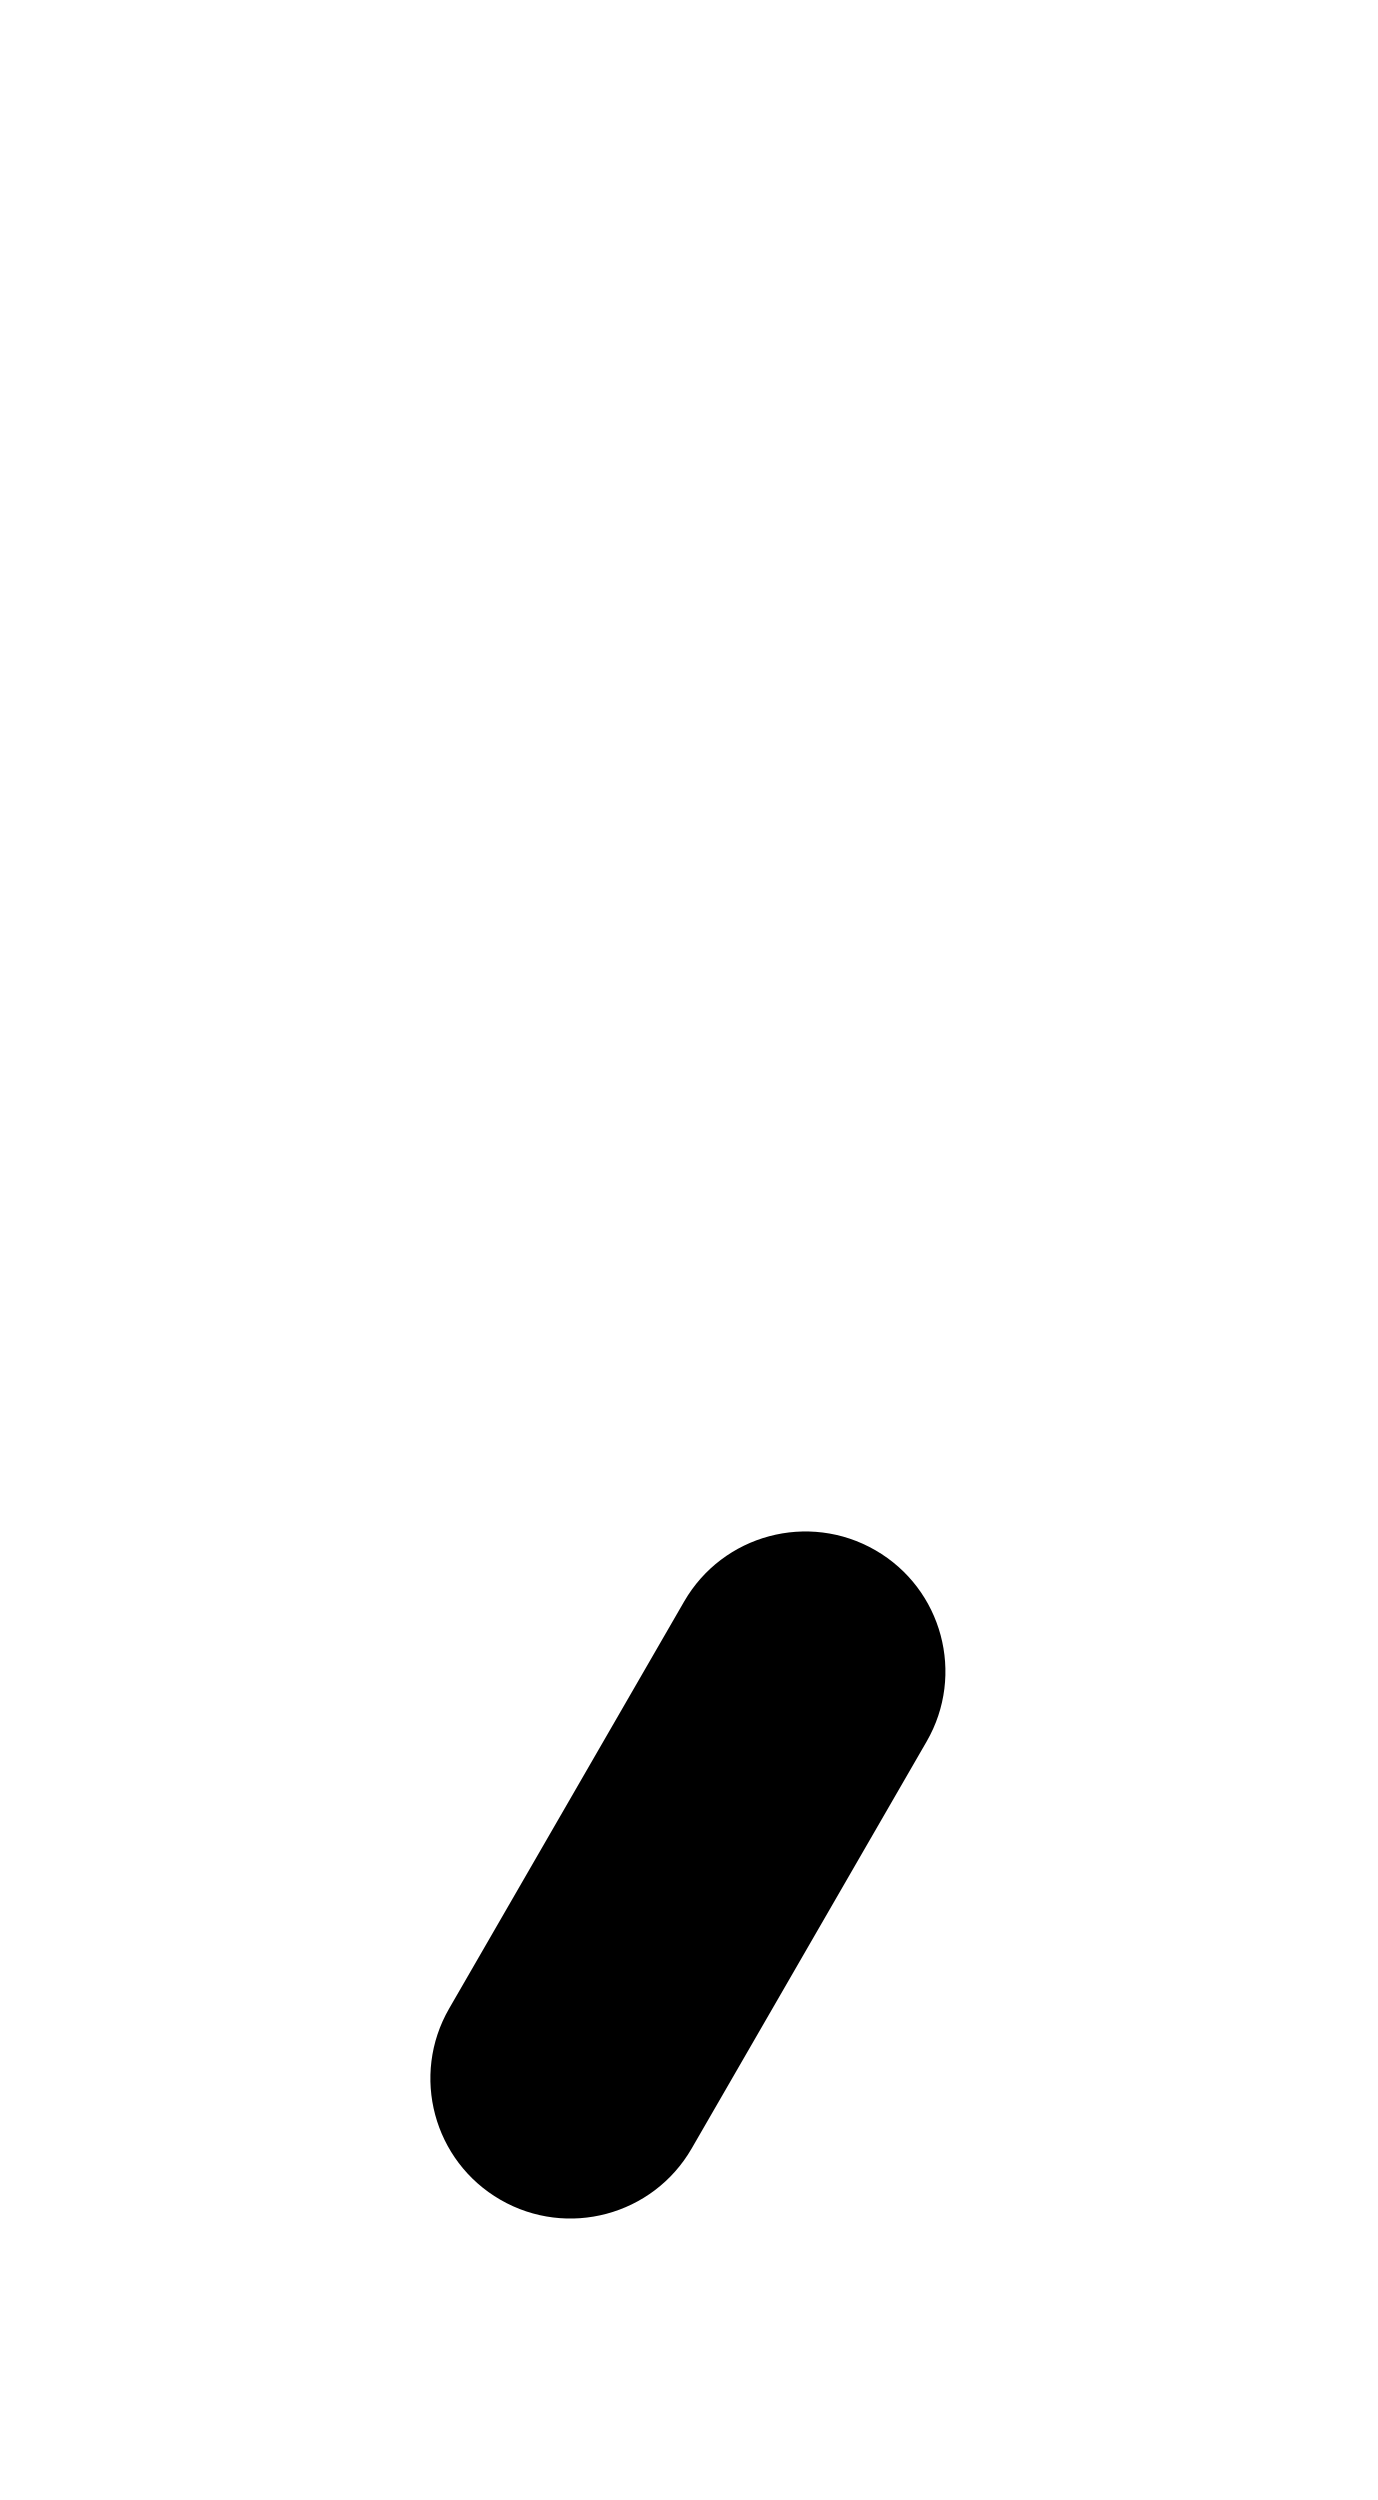
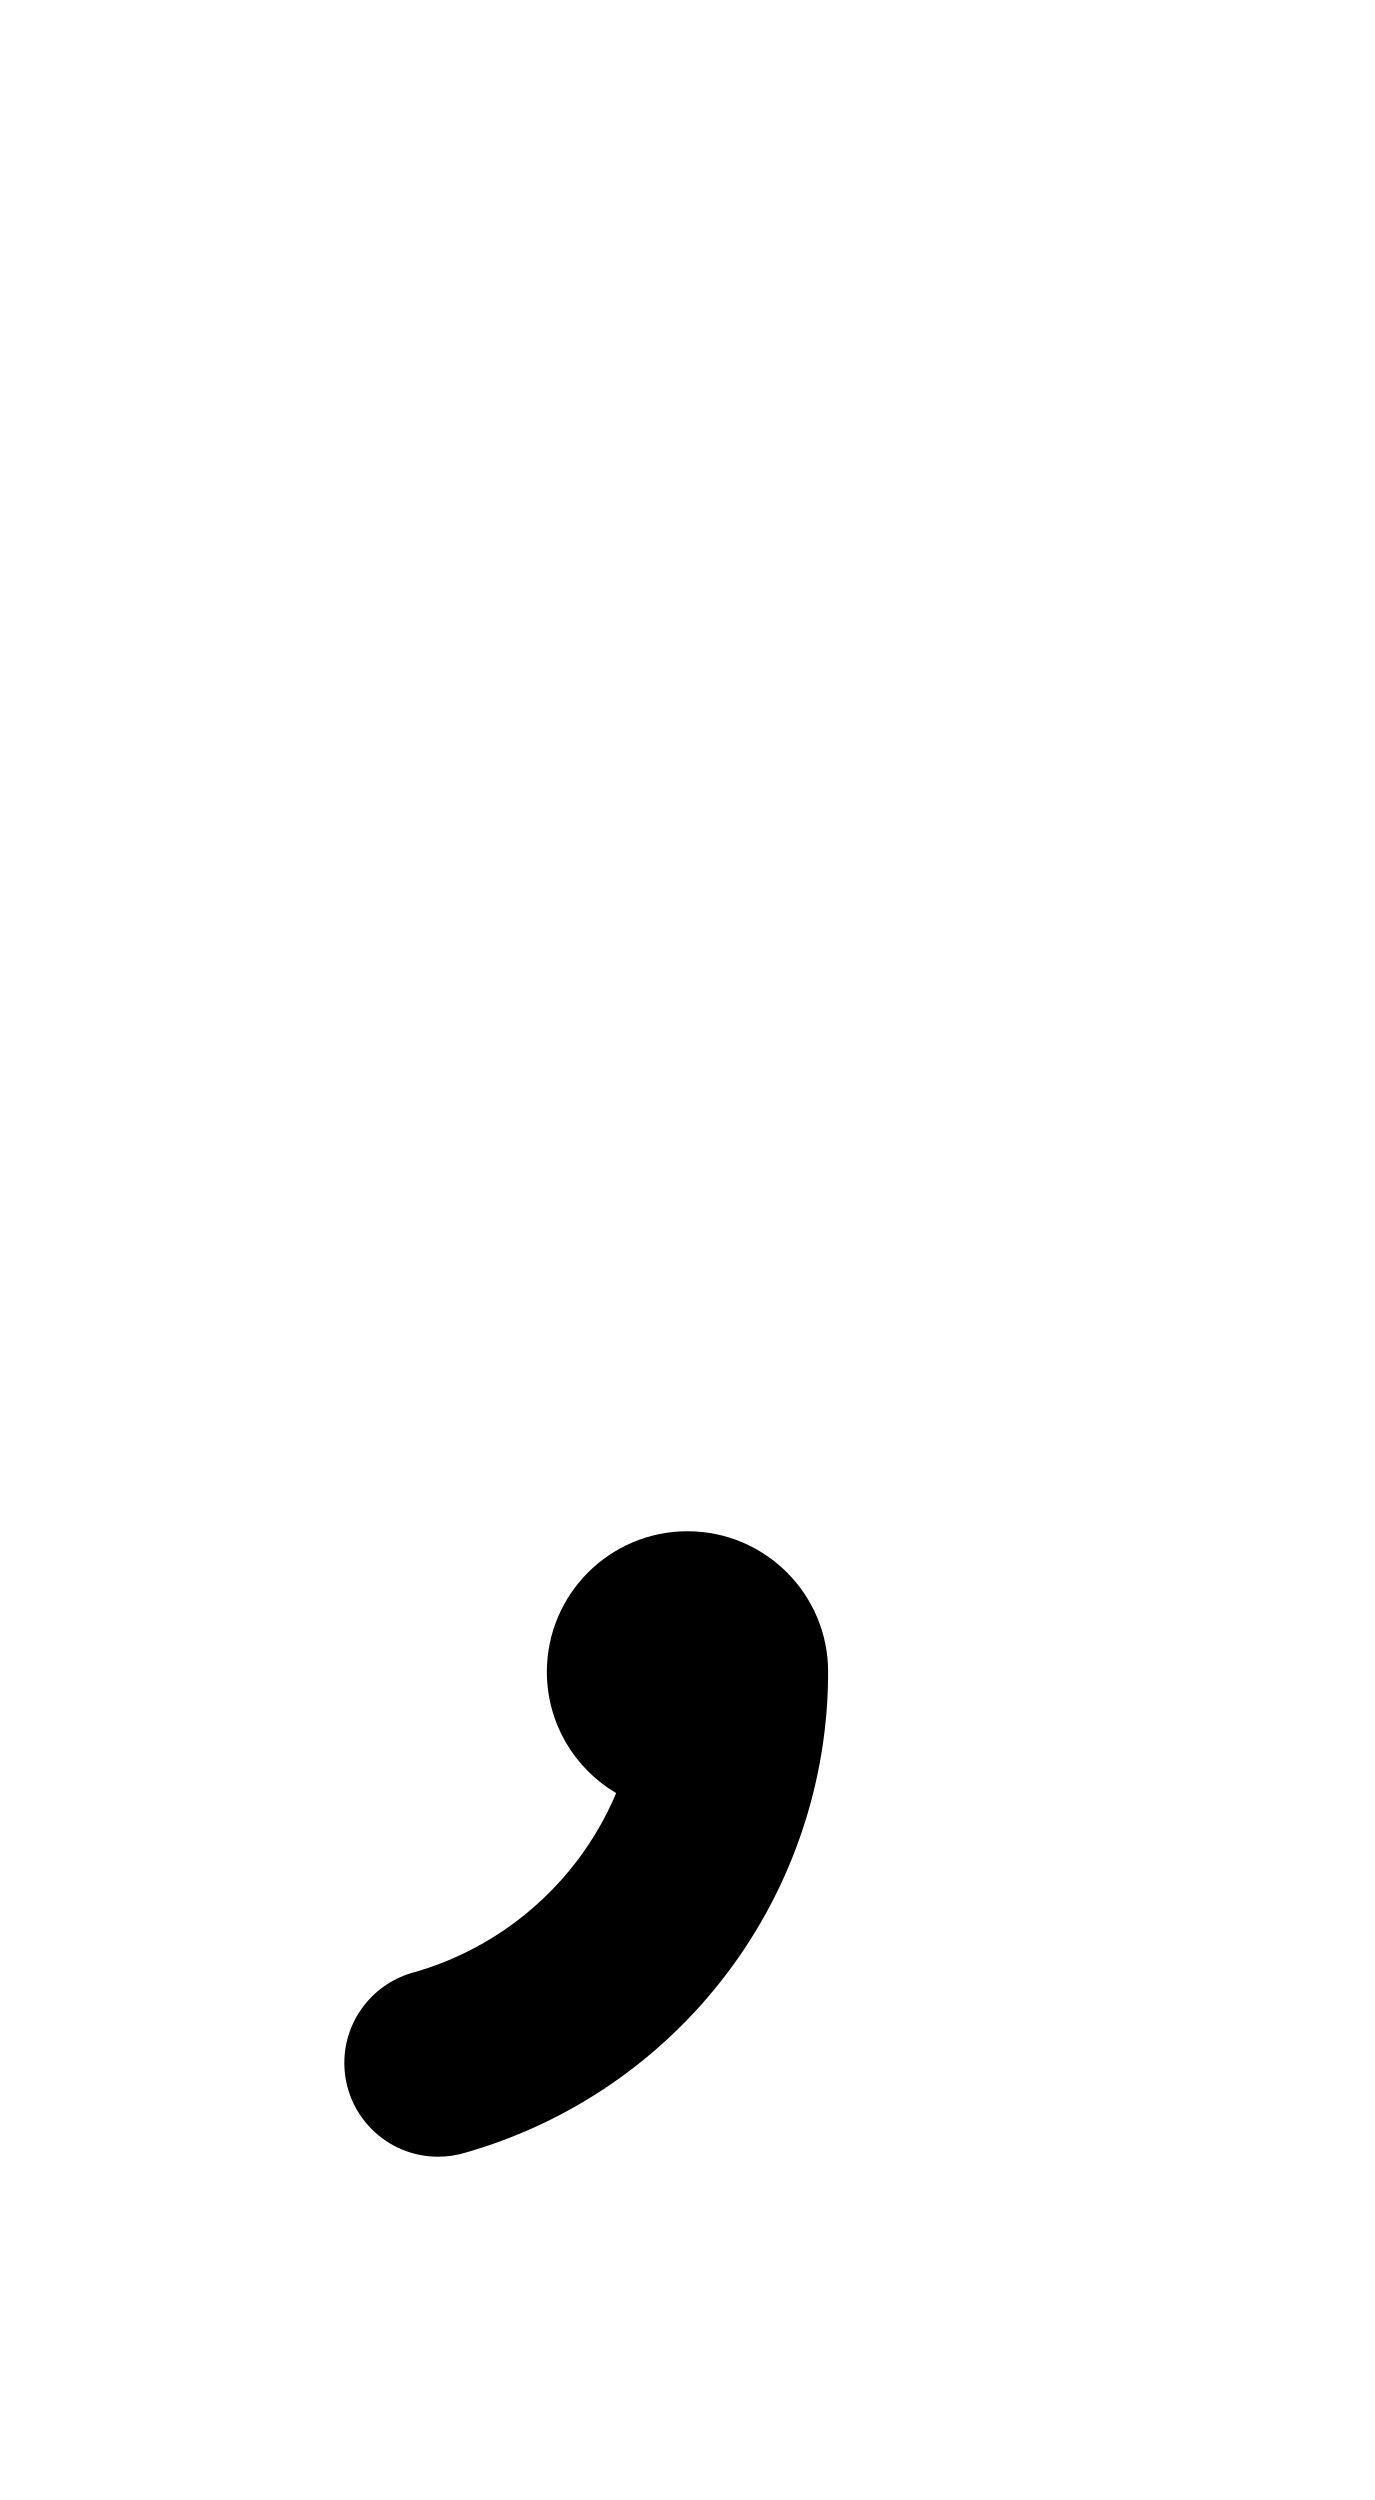
- <svg xmlns="http://www.w3.org/2000/svg" width="551" height="1000" viewBox="0 0 551 1000" fill="none">
-   <path d="M273.664 640.594C289.128 613.809 323.377 604.632 350.161 620.096C376.946 635.56 386.123 669.809 370.659 696.594L276.659 859.406C261.195 886.191 226.946 895.368 200.161 879.904C173.377 864.44 164.2 830.191 179.664 803.406L273.664 640.594Z" fill="black" />
+ <svg xmlns="http://www.w3.org/2000/svg" width="550" height="1000" viewBox="0 0 550 1000" fill="none">
+   <path d="M246.466 717.236C229.879 707.453 218.75 689.401 218.75 668.75C218.75 637.684 243.934 612.5 275 612.5C306.066 612.5 331.25 637.684 331.25 668.75C331.25 712.389 316.977 754.831 290.608 789.602C264.475 824.061 227.884 849.112 186.329 861.016C182.823 862.101 179.097 862.685 175.234 862.685C154.524 862.685 137.734 845.895 137.734 825.185C137.734 807.719 149.675 793.042 165.838 788.872C191.743 781.413 214.551 765.776 230.85 744.283C237.206 735.903 242.437 726.81 246.466 717.236Z" fill="black" />
</svg>
